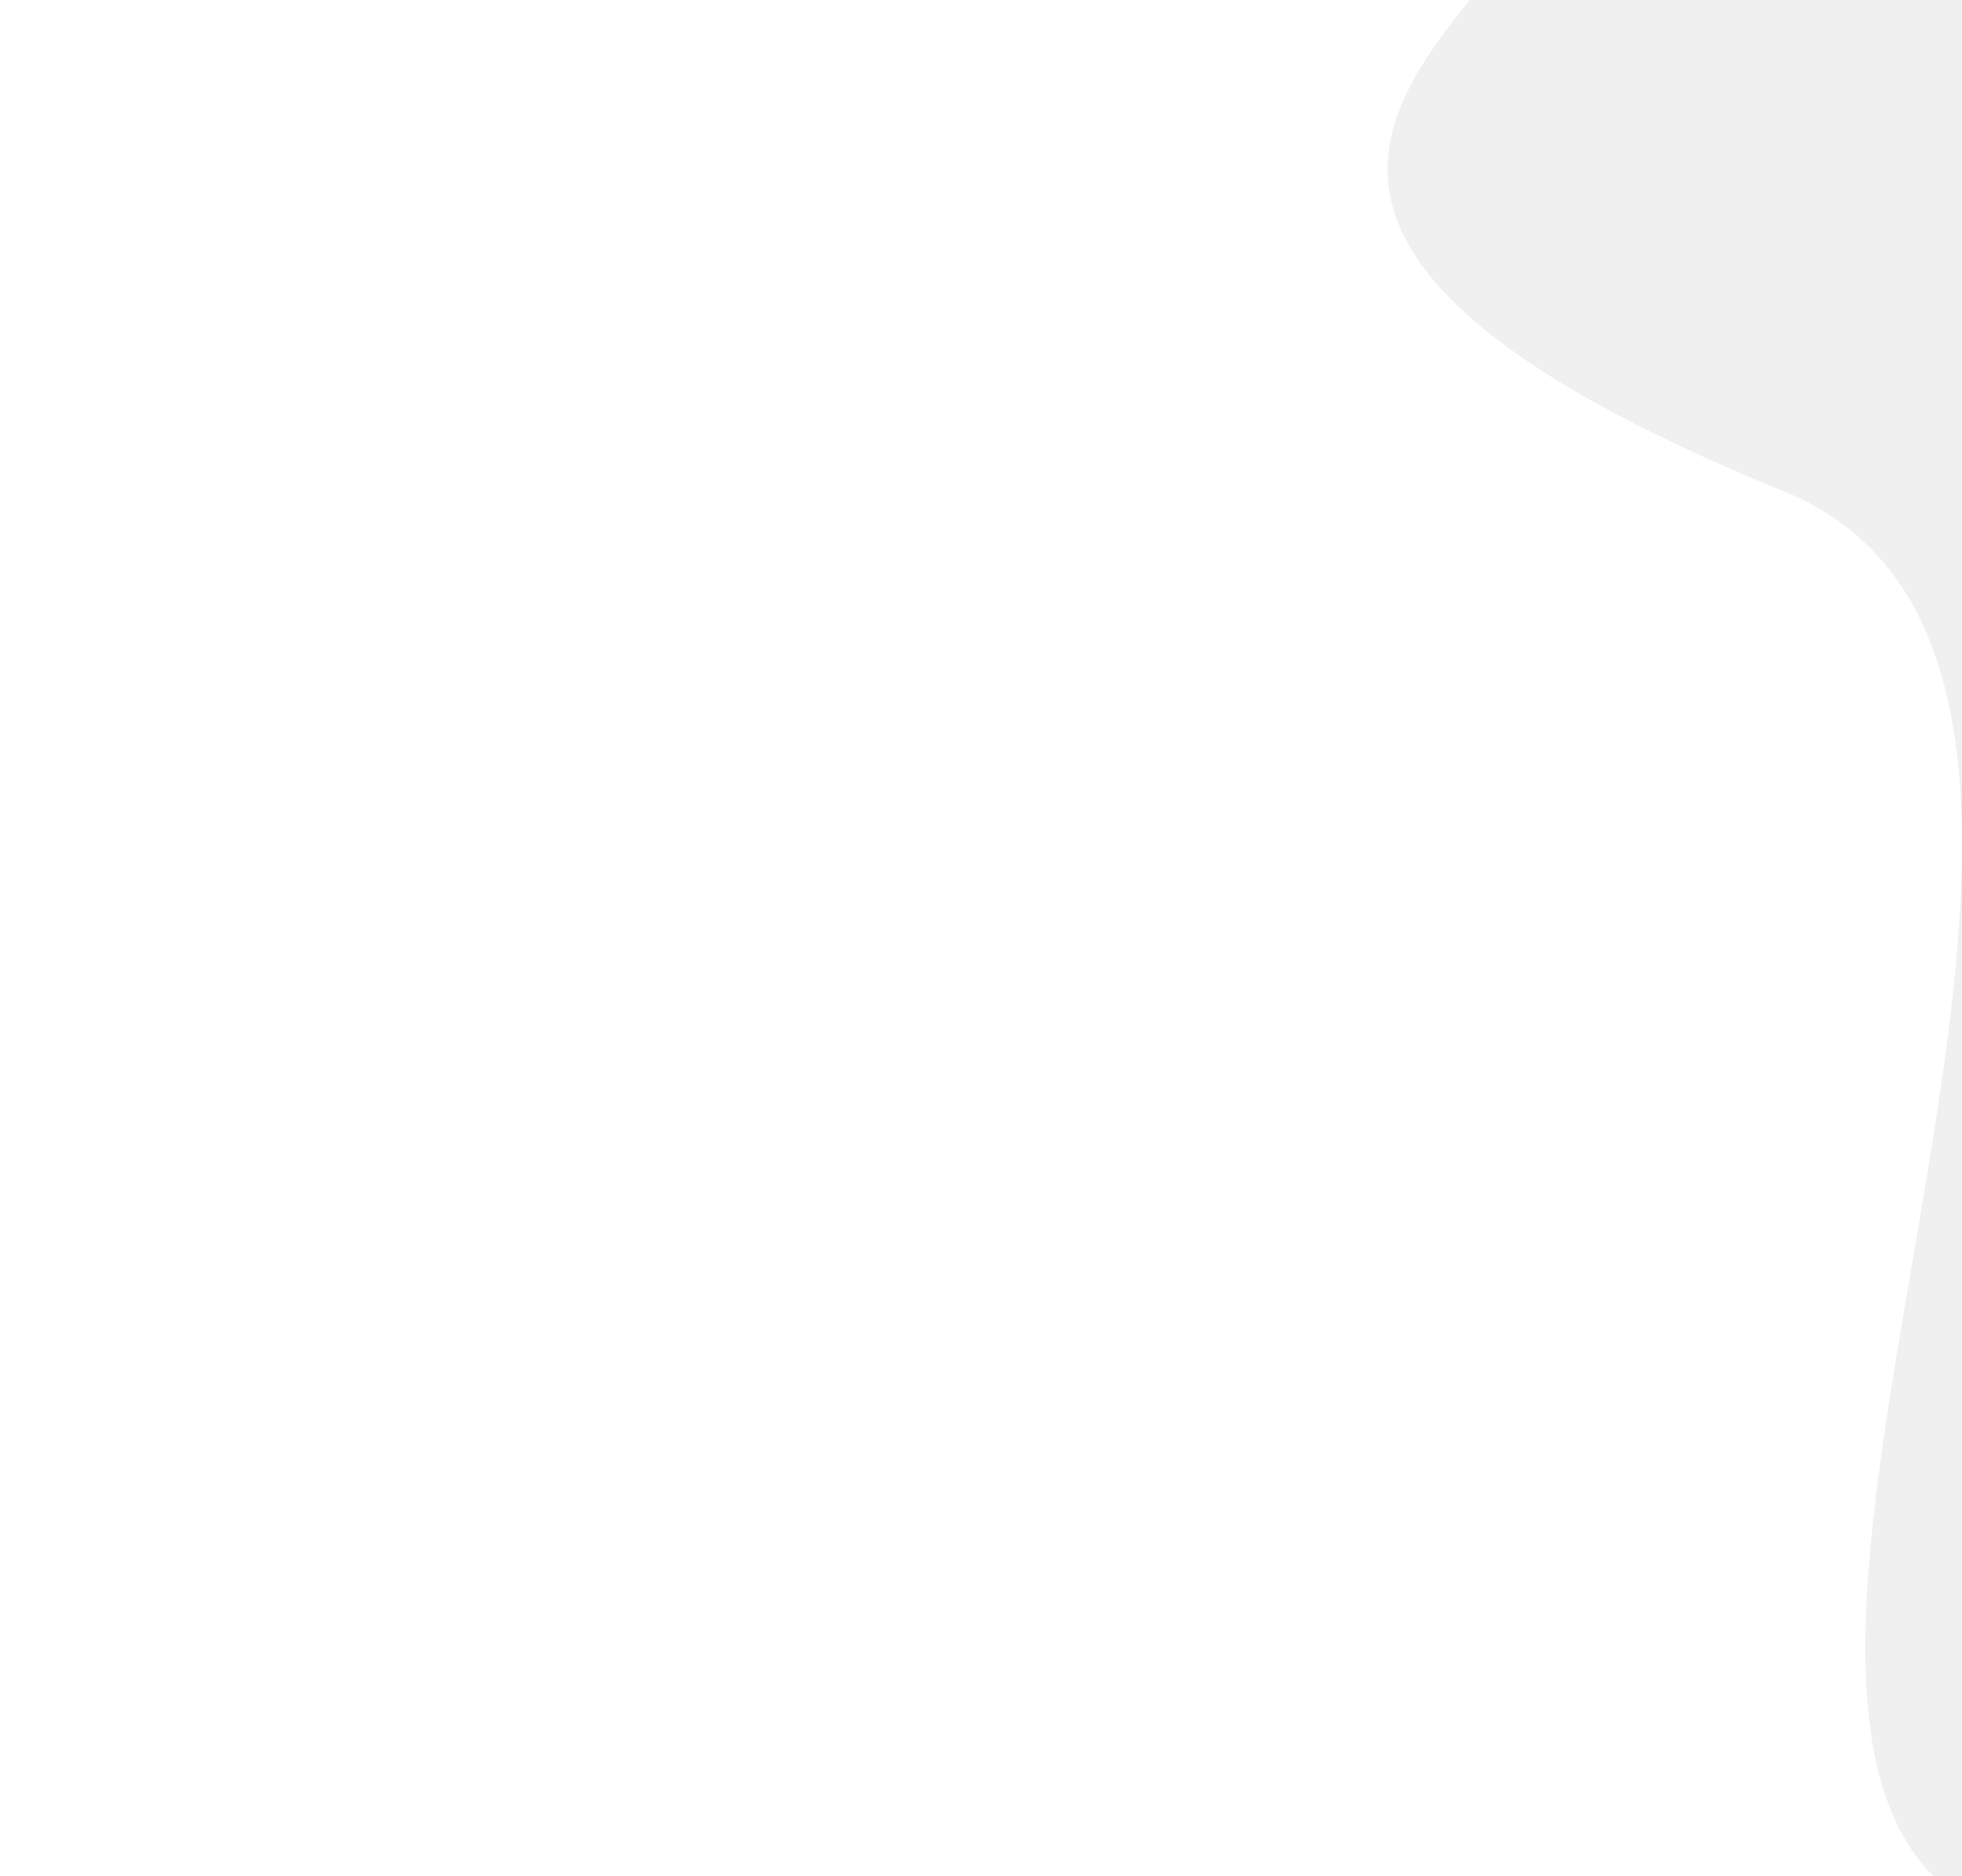
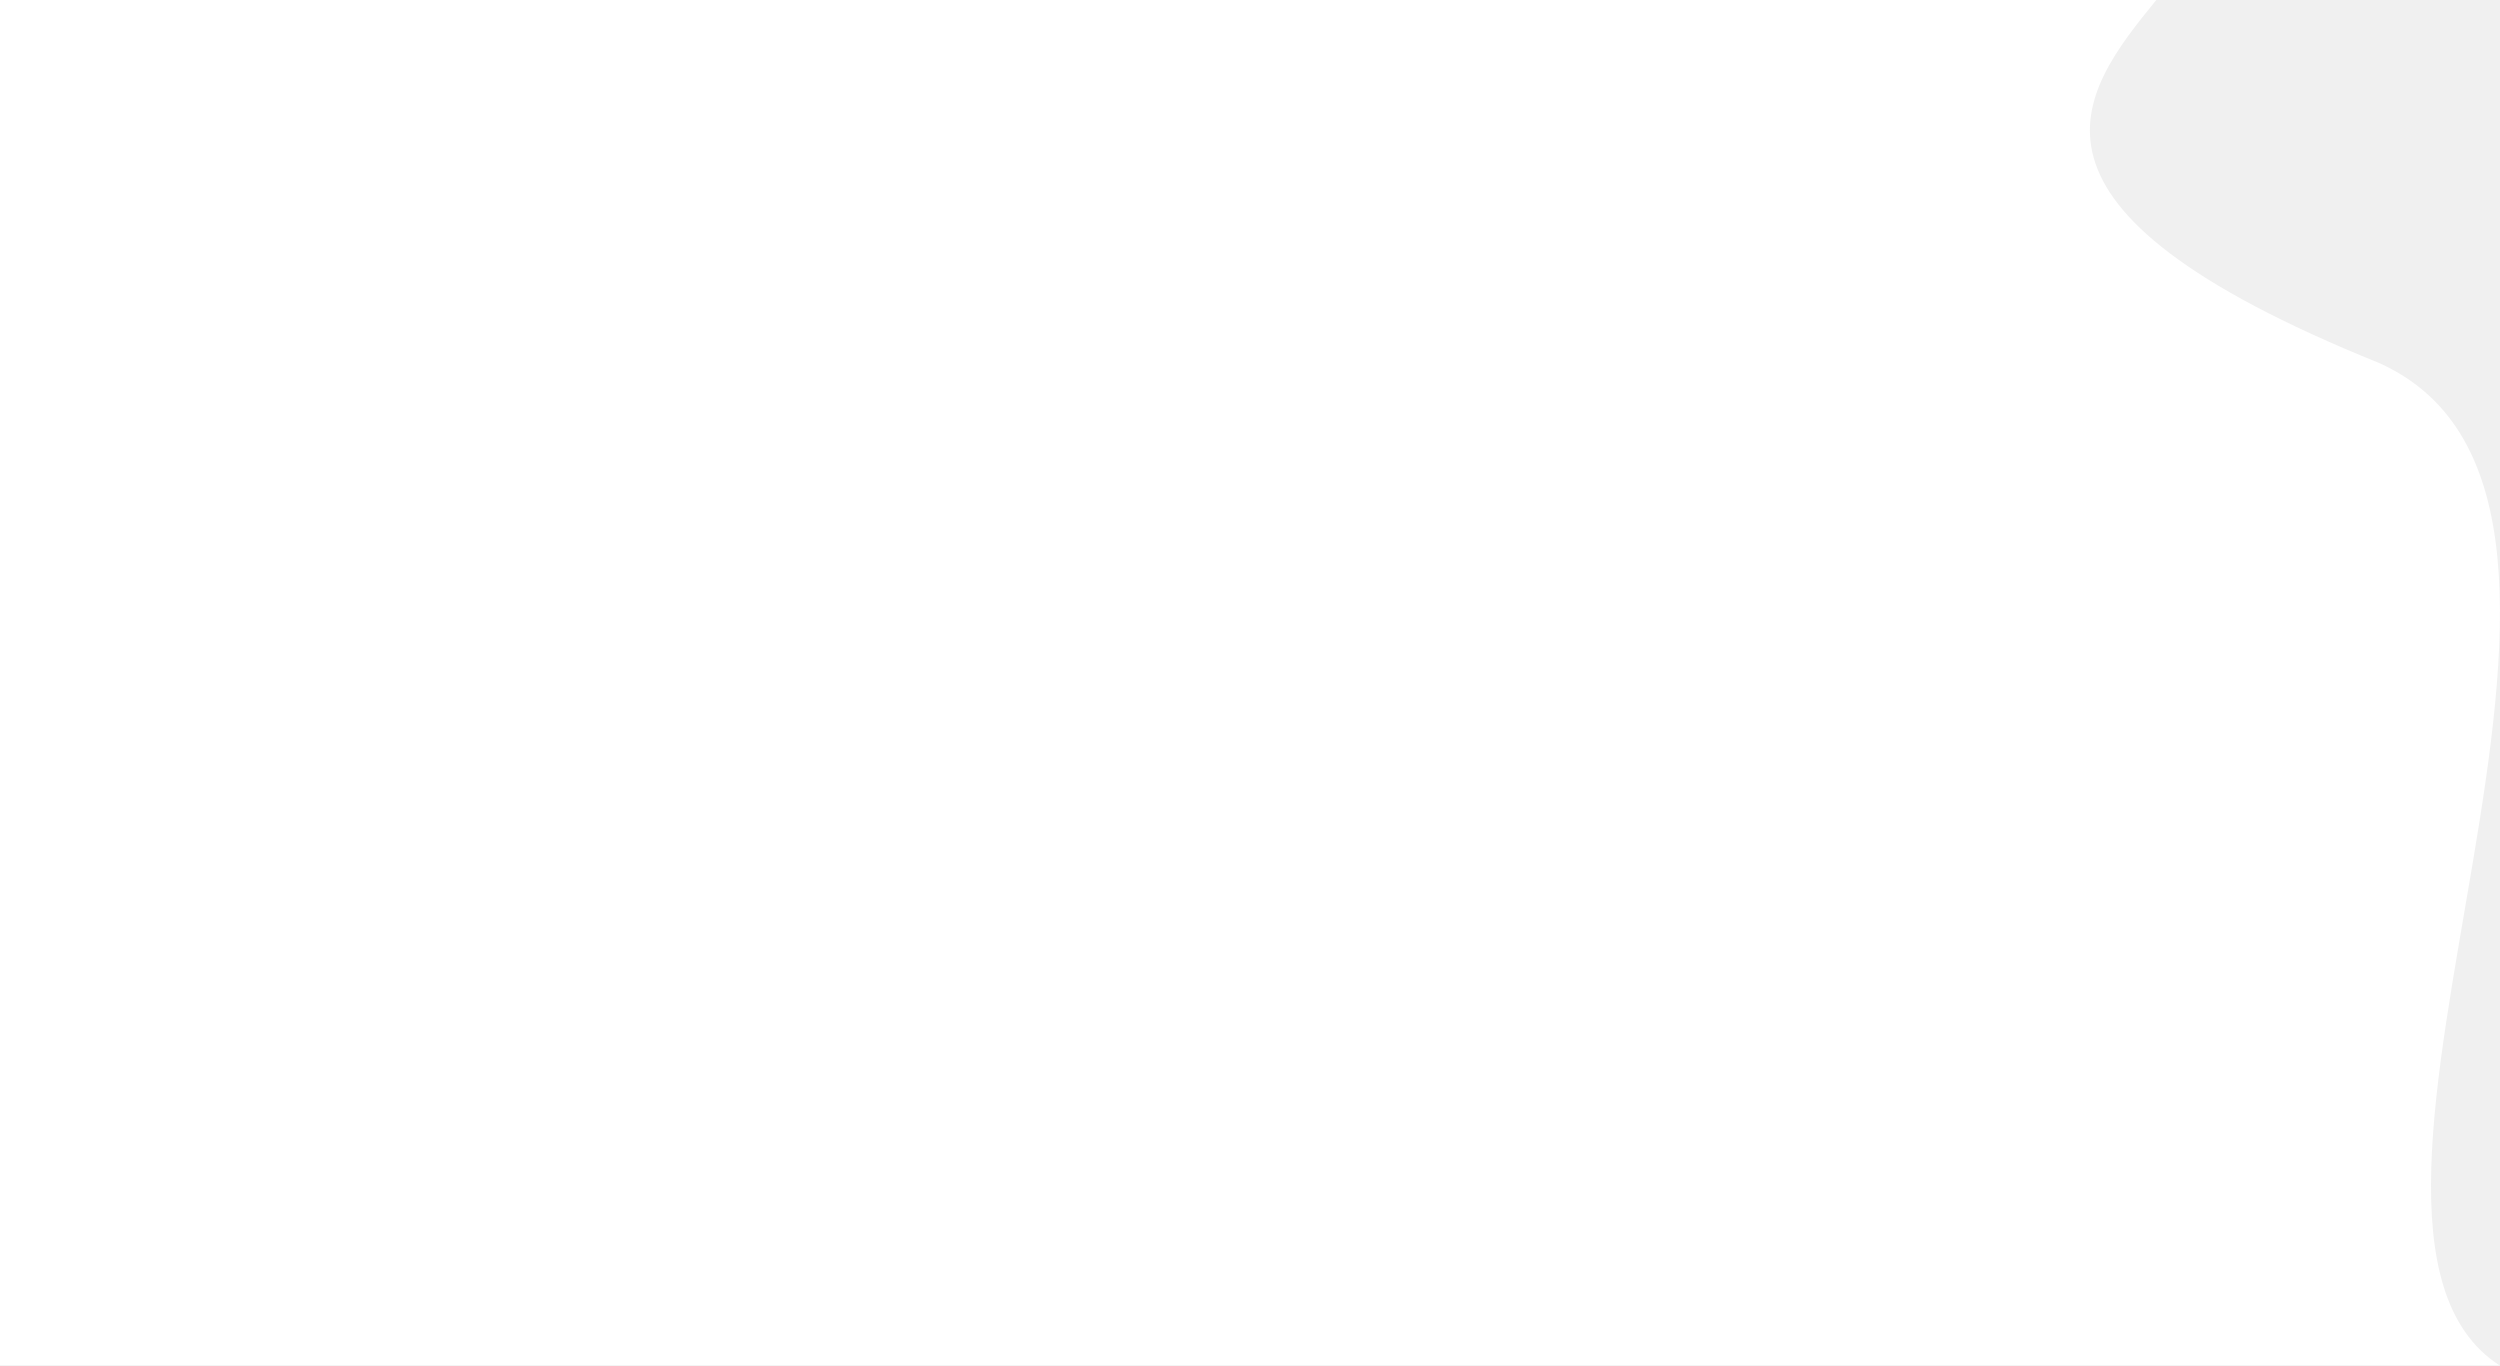
- <svg xmlns="http://www.w3.org/2000/svg" width="1027" height="982" viewBox="0 0 1027 982" fill="none">
-   <path d="M938 259C654.5 144.5 718.915 61.838 775 -7H-5V994H1026.5C865.213 889.221 1165.5 360.5 938 259Z" fill="white" />
+ <svg xmlns="http://www.w3.org/2000/svg" width="1833" height="1001" viewBox="0 0 1833 1001" fill="none">
+   <path d="M1744 266C1460.5 151.5 1524.91 68.838 1581 0H0V1001H1832.5C1671.21 896.221 1971.5 367.5 1744 266Z" fill="white" />
</svg>
